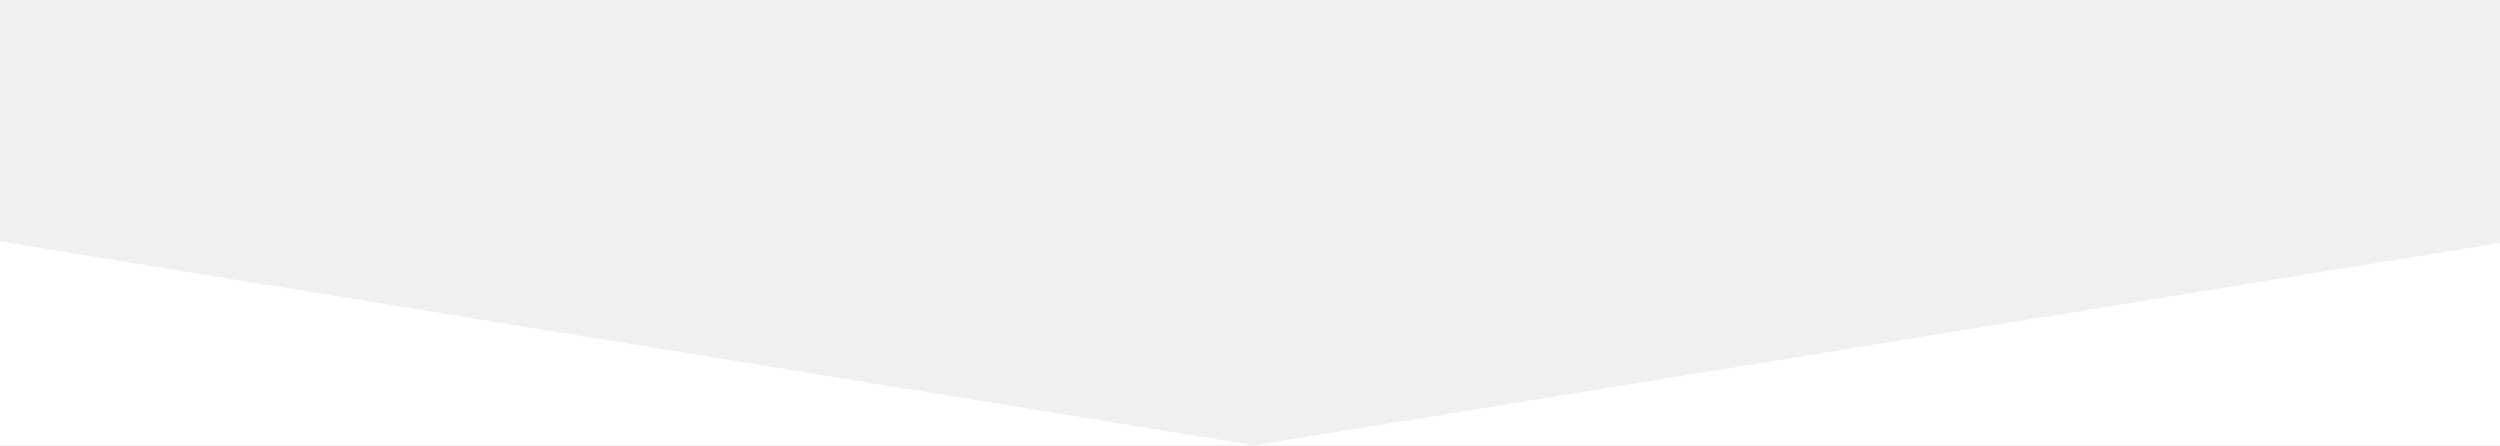
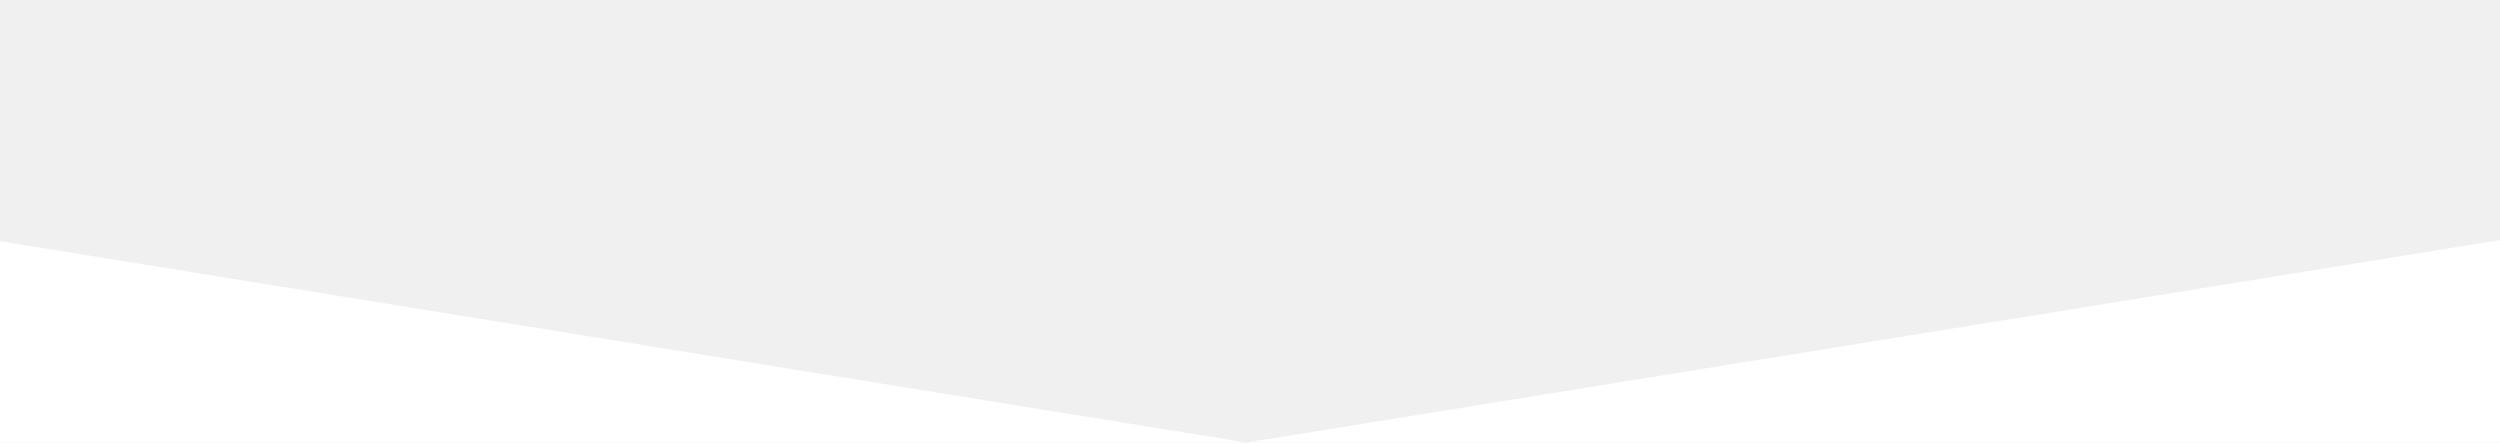
- <svg xmlns="http://www.w3.org/2000/svg" width="320" height="57" fill="none">
-   <mask id="a" style="mask-type:alpha" maskUnits="userSpaceOnUse" x="0" y="0" width="320" height="57">
-     <path fill="#C4C4C4" d="M0 0h320v57H0z" />
-   </mask>
-   <g mask="url(#a)" fill="#fff">
-     <path d="M-190.171 23.7-440 0v57h600.55L-190.171 0v23.7ZM511.271 23.7V0L160.55 57H761V0L511.271 23.7Z" />
-   </g>
+ <svg xmlns="http://www.w3.org/2000/svg" width="322" height="57" fill="none">
+   <path d="M-192.366 23.7-443.756 0v57h604.303L-192.366 0v23.7Z" fill="#fff" />
+   <path d="M513.46 23.7V0L160.547 57H764.75V0L513.46 23.7Z" fill="#fff" />
</svg>
